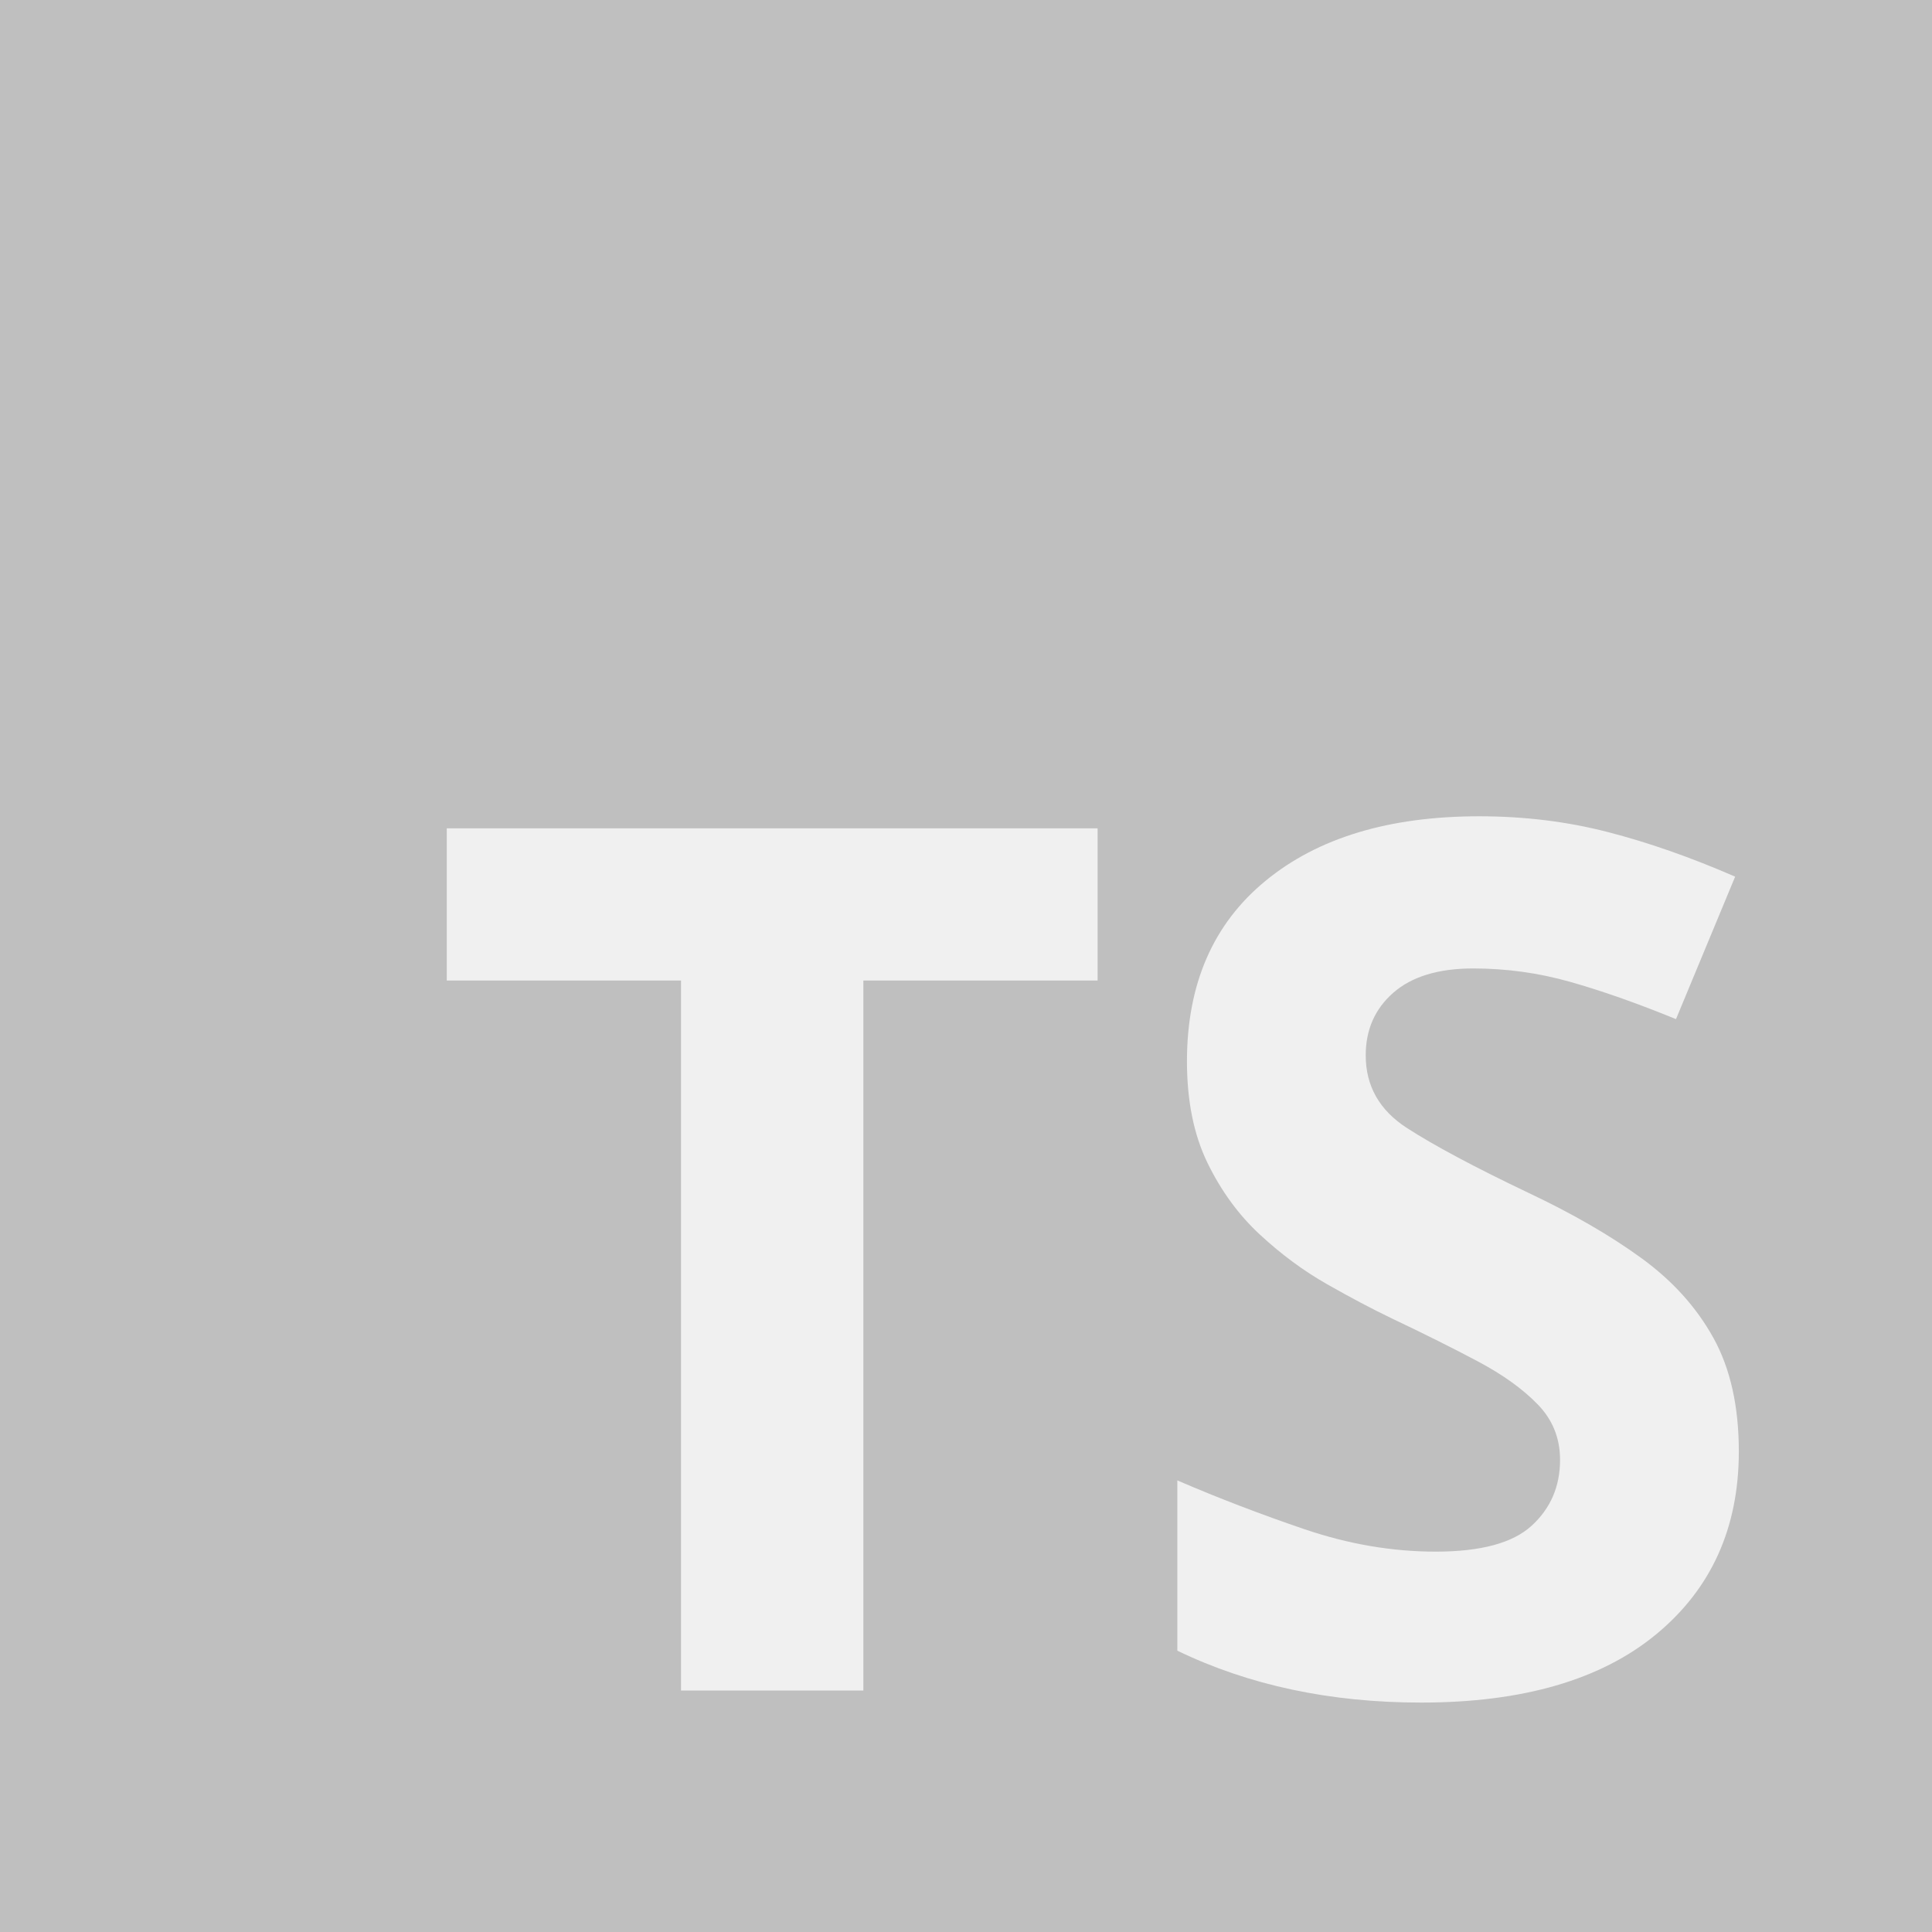
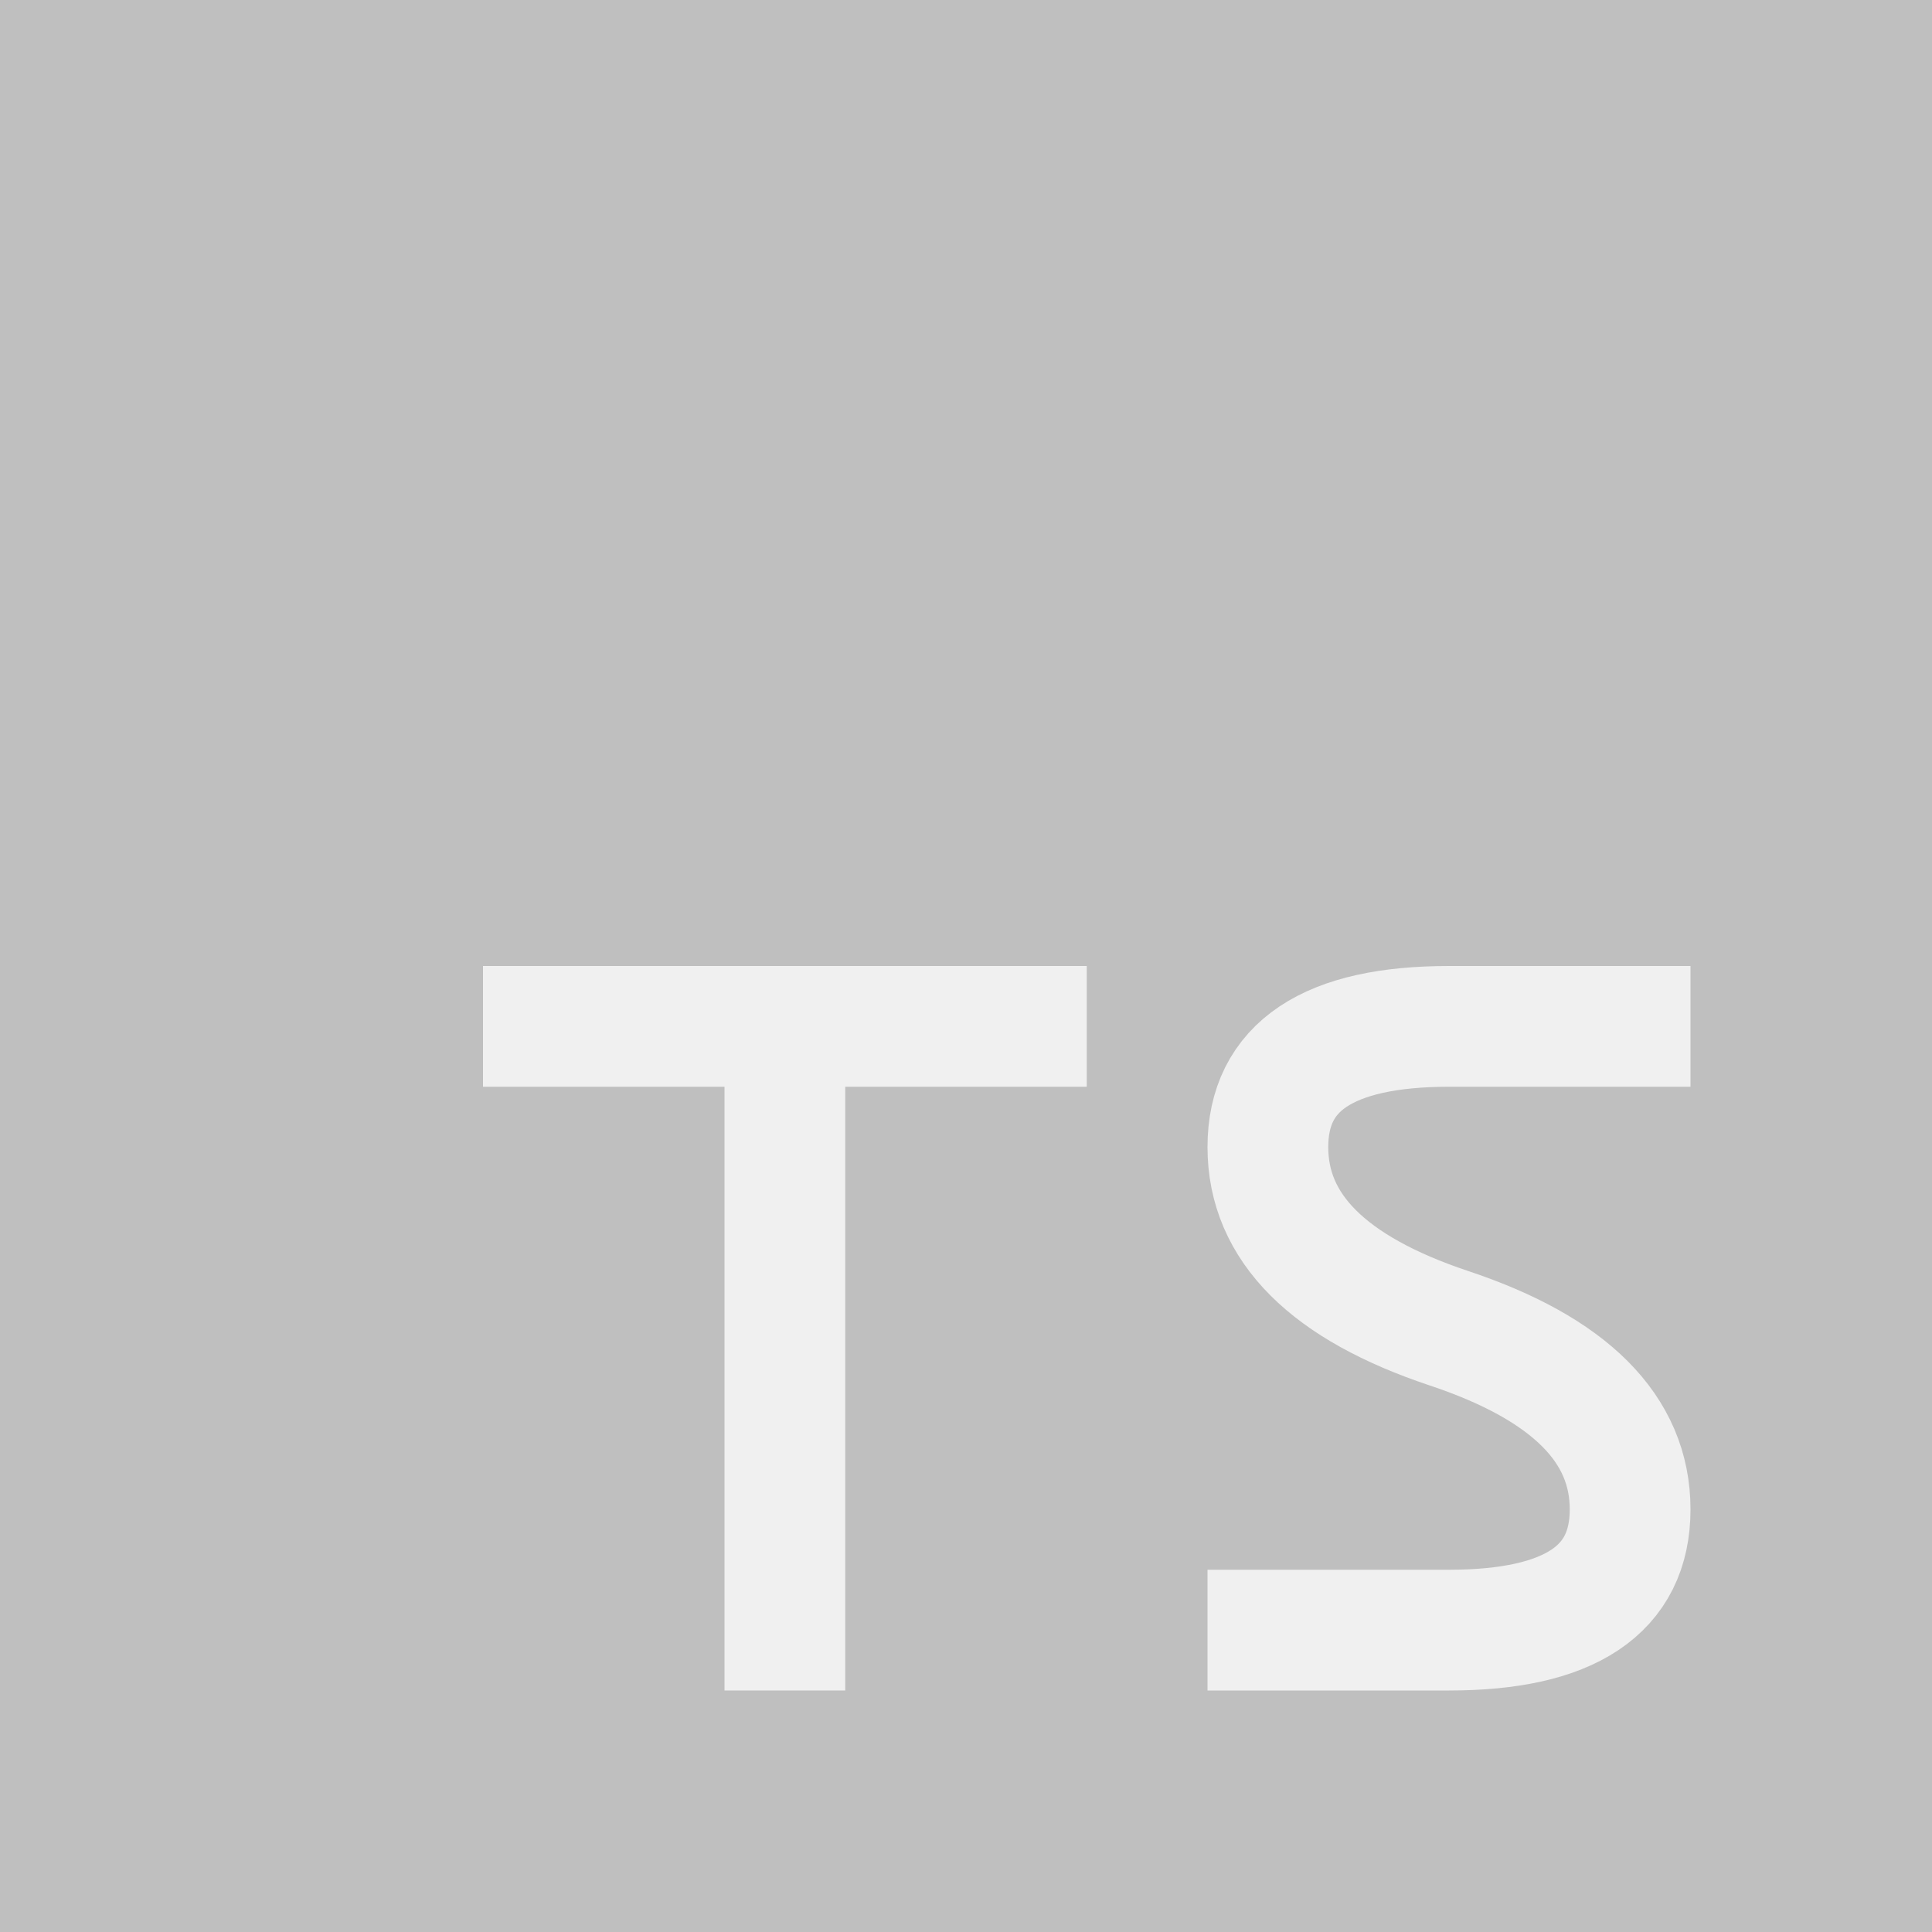
<svg xmlns="http://www.w3.org/2000/svg" version="1.1" width="320" height="320">
  <defs>
    <mask id="mask">
      <rect x="0" y="0" width="320" height="320" fill="#fff" />
-       <text x="70" y="280" font-family="Trebuchet MS" font-size="200" font-weight="bold" fill="#000">TS</text>
+       <g fill="none" stroke="#000" stroke-width="20" transform="translate(80 160)">
+         <line x1="0" y1="10" x2="100" y2="10" />
+         <line x1="50" y1="10" x2="50" y2="120" />
+         <path d="M 200,10 H 160 Q 130,10 130,30 Q 130,50 160,60 Q 190,70 190,90 Q 190,110 160,110 H 120" />
+       </g>
    </mask>
  </defs>
  <rect x="0" y="0" width="320" height="320" fill="#bfbfbf" mask="url(#mask)" />
</svg>
